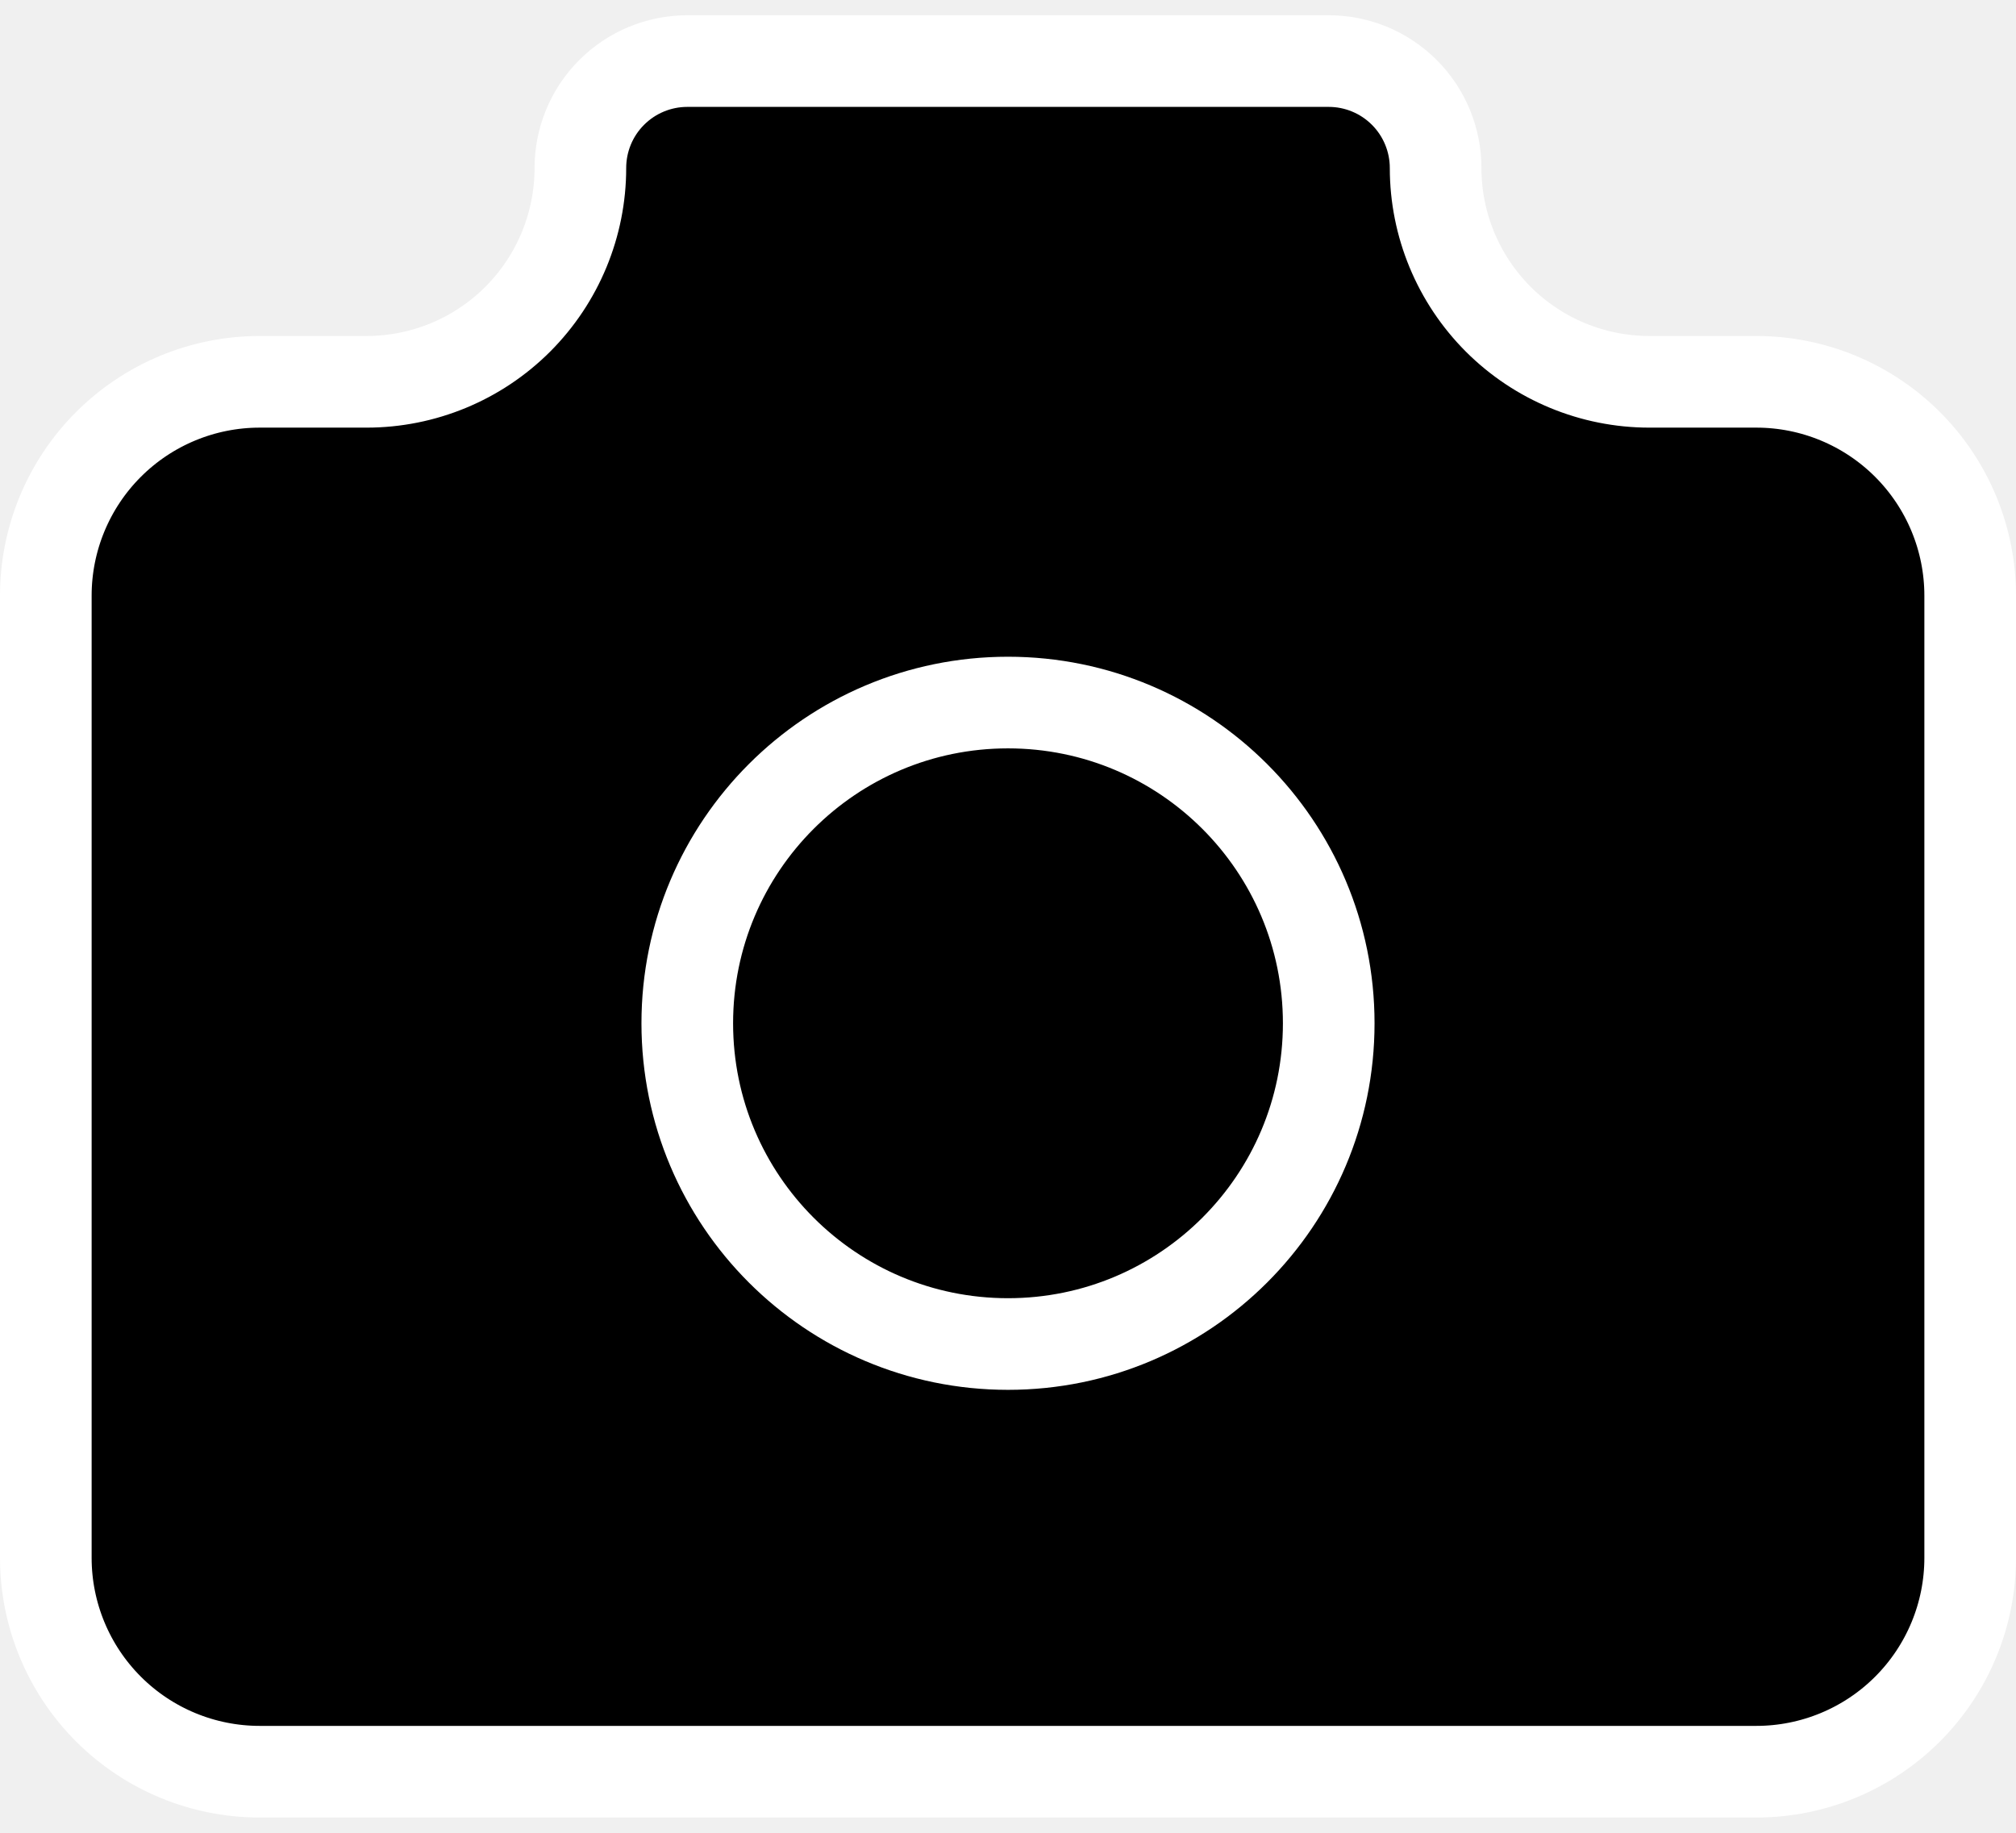
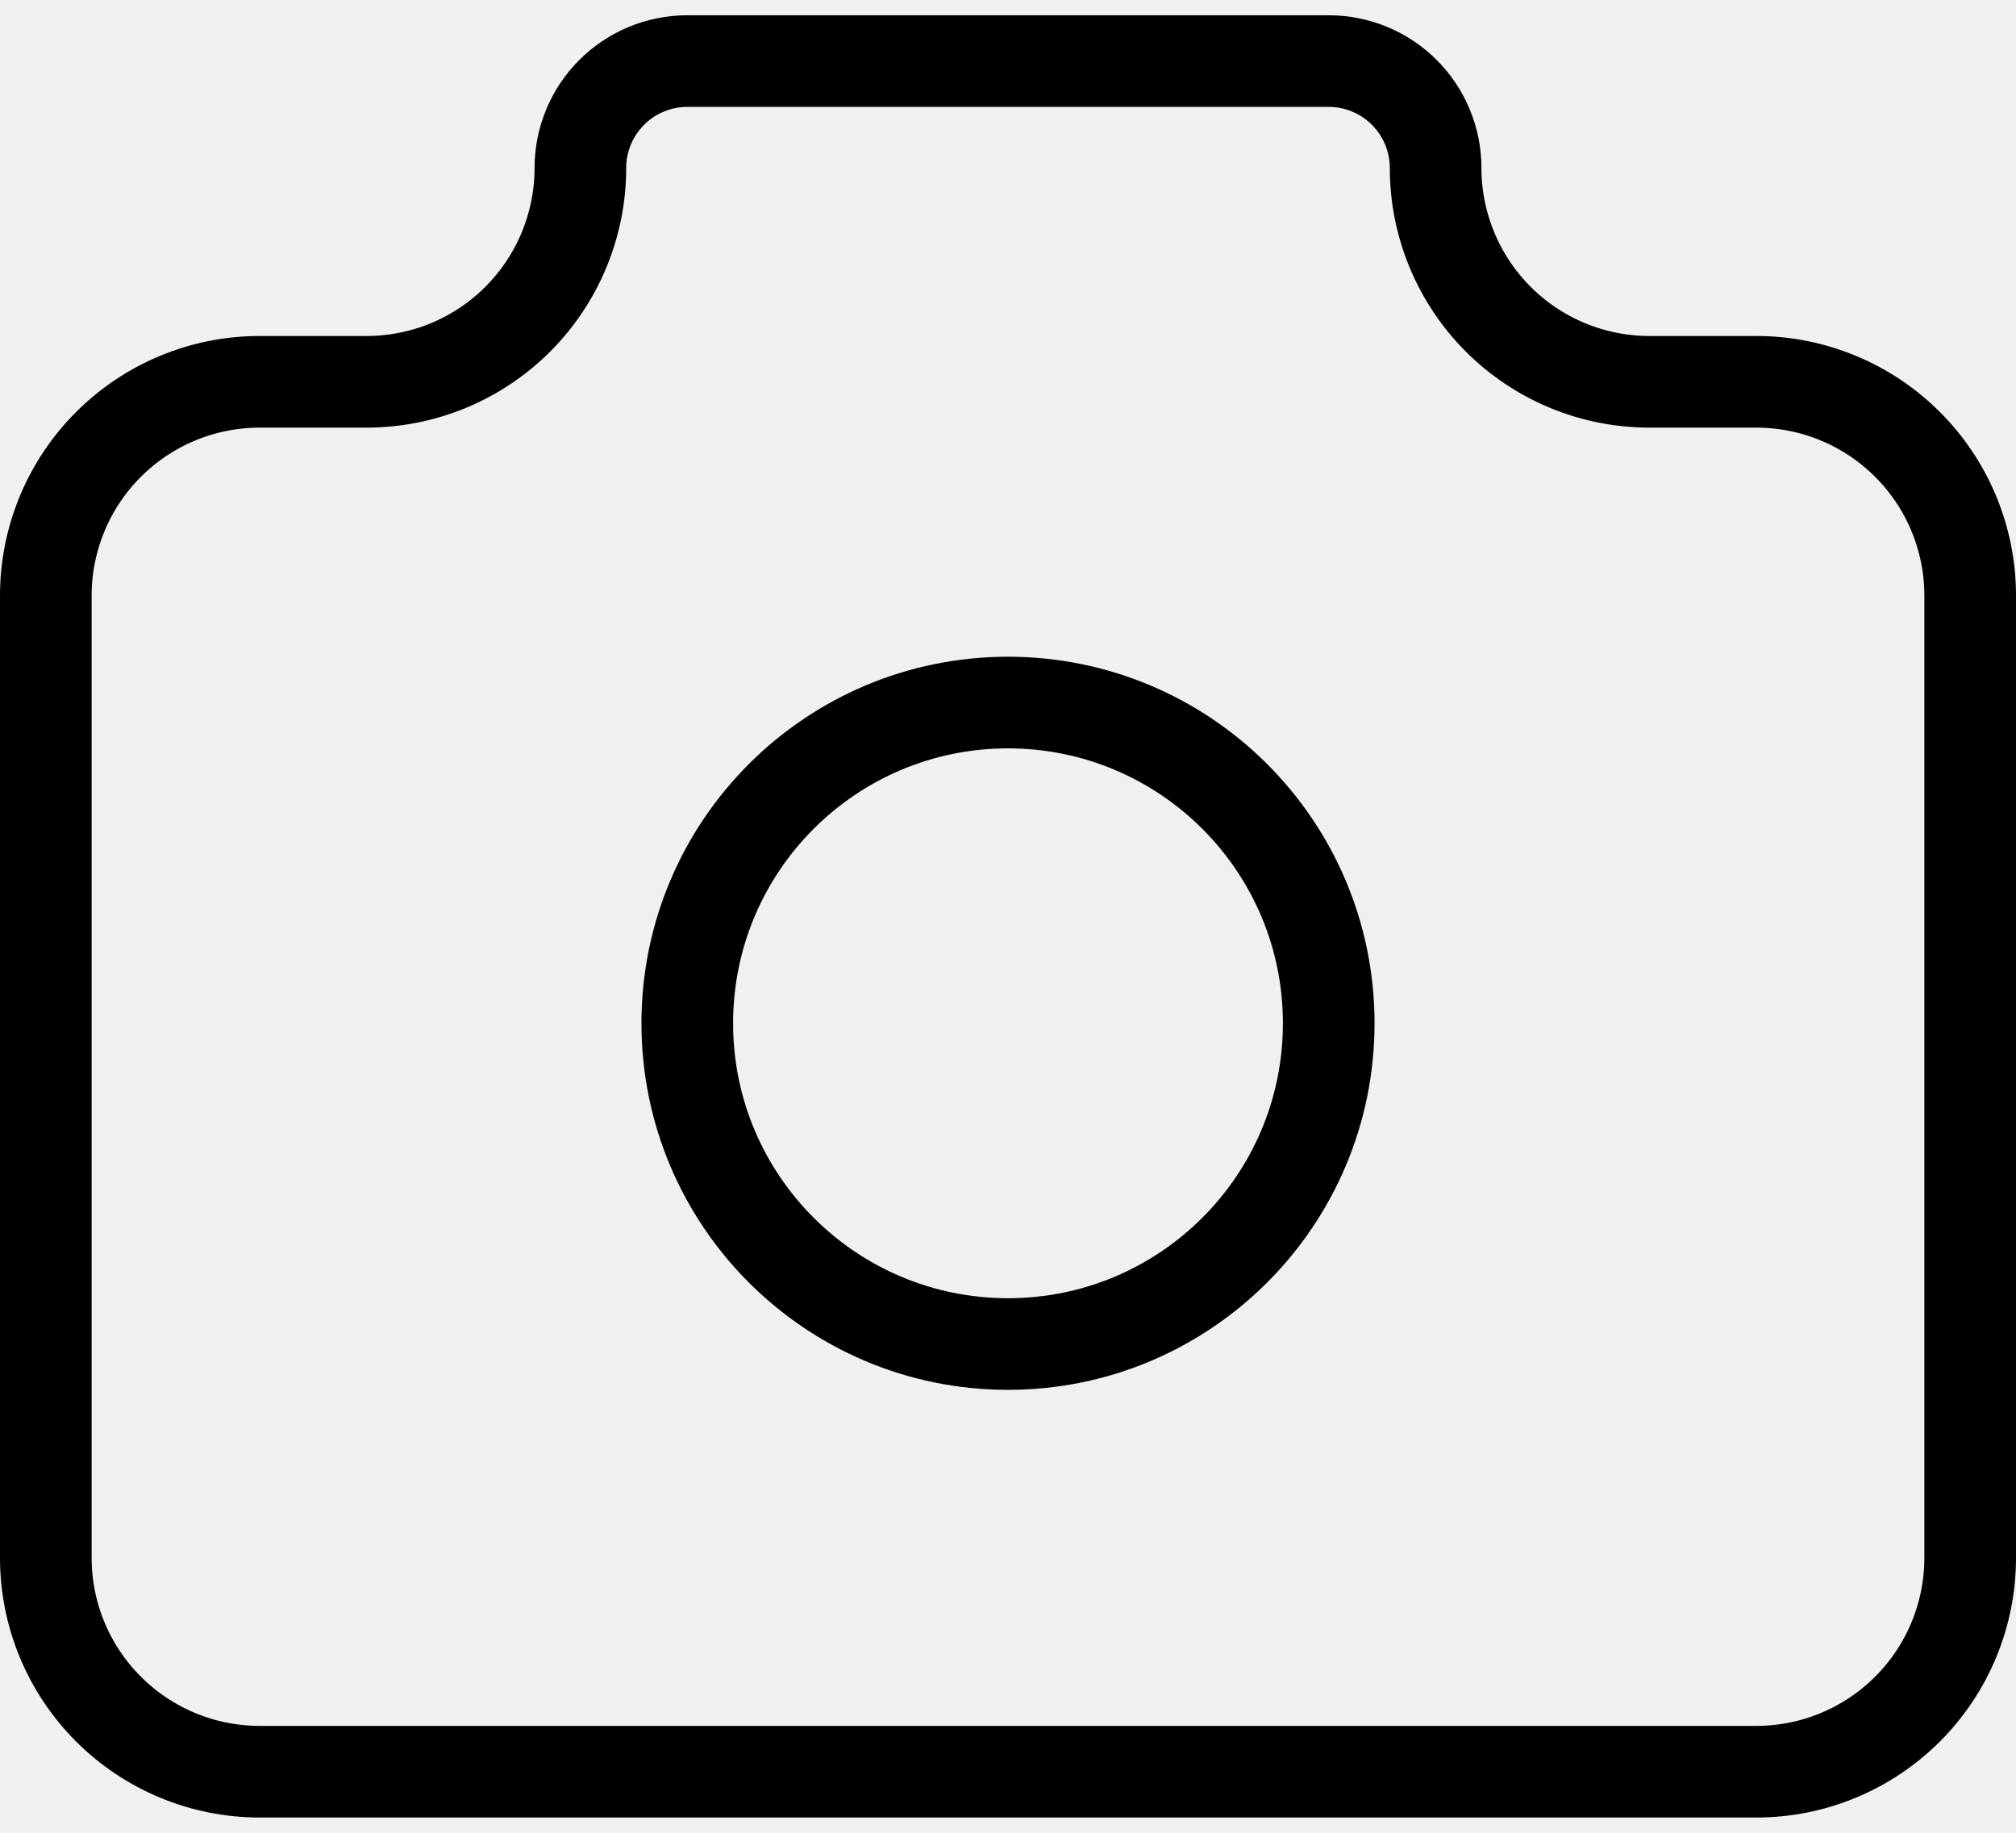
- <svg xmlns="http://www.w3.org/2000/svg" width="44" height="40" viewBox="0 0 44 40" fill="#000000">
-   <path d="M5.667 8.333H8C9.238 8.333 10.425 7.842 11.3 6.967C12.175 6.091 12.667 4.904 12.667 3.667C12.667 3.048 12.912 2.454 13.35 2.017C13.788 1.579 14.381 1.333 15 1.333H29C29.619 1.333 30.212 1.579 30.65 2.017C31.087 2.454 31.333 3.048 31.333 3.667C31.333 4.904 31.825 6.091 32.7 6.967C33.575 7.842 34.762 8.333 36 8.333H38.333C39.571 8.333 40.758 8.825 41.633 9.7C42.508 10.575 43 11.762 43 13V34C43 35.238 42.508 36.425 41.633 37.3C40.758 38.175 39.571 38.667 38.333 38.667H5.667C4.429 38.667 3.242 38.175 2.367 37.3C1.492 36.425 1 35.238 1 34V13C1 11.762 1.492 10.575 2.367 9.7C3.242 8.825 4.429 8.333 5.667 8.333" stroke="white" stroke-width="2" stroke-linecap="round" stroke-linejoin="round" />
-   <path d="M22 29.333C25.866 29.333 29 26.199 29 22.333C29 18.467 25.866 15.333 22 15.333C18.134 15.333 15 18.467 15 22.333C15 26.199 18.134 29.333 22 29.333Z" stroke="white" stroke-width="2" stroke-linecap="round" stroke-linejoin="round" />
+ <svg xmlns="http://www.w3.org/2000/svg" width="44" height="40" viewBox="0 0 44 40" fill="none">
+   <path d="M5.667 8.333H8C9.238 8.333 10.425 7.842 11.3 6.967C12.175 6.091 12.667 4.904 12.667 3.667C12.667 3.048 12.912 2.454 13.35 2.017C13.788 1.579 14.381 1.333 15 1.333H29C29.619 1.333 30.212 1.579 30.65 2.017C31.087 2.454 31.333 3.048 31.333 3.667C31.333 4.904 31.825 6.091 32.7 6.967C33.575 7.842 34.762 8.333 36 8.333H38.333C39.571 8.333 40.758 8.825 41.633 9.7C42.508 10.575 43 11.762 43 13V34C43 35.238 42.508 36.425 41.633 37.3C40.758 38.175 39.571 38.667 38.333 38.667H5.667C4.429 38.667 3.242 38.175 2.367 37.3C1.492 36.425 1 35.238 1 34V13C1 11.762 1.492 10.575 2.367 9.7C3.242 8.825 4.429 8.333 5.667 8.333" stroke="black" stroke-width="2" stroke-linecap="round" stroke-linejoin="round" />
+   <path d="M22 29.333C25.866 29.333 29 26.199 29 22.333C29 18.467 25.866 15.333 22 15.333C18.134 15.333 15 18.467 15 22.333C15 26.199 18.134 29.333 22 29.333Z" stroke="black" stroke-width="2" stroke-linecap="round" stroke-linejoin="round" />
</svg>
